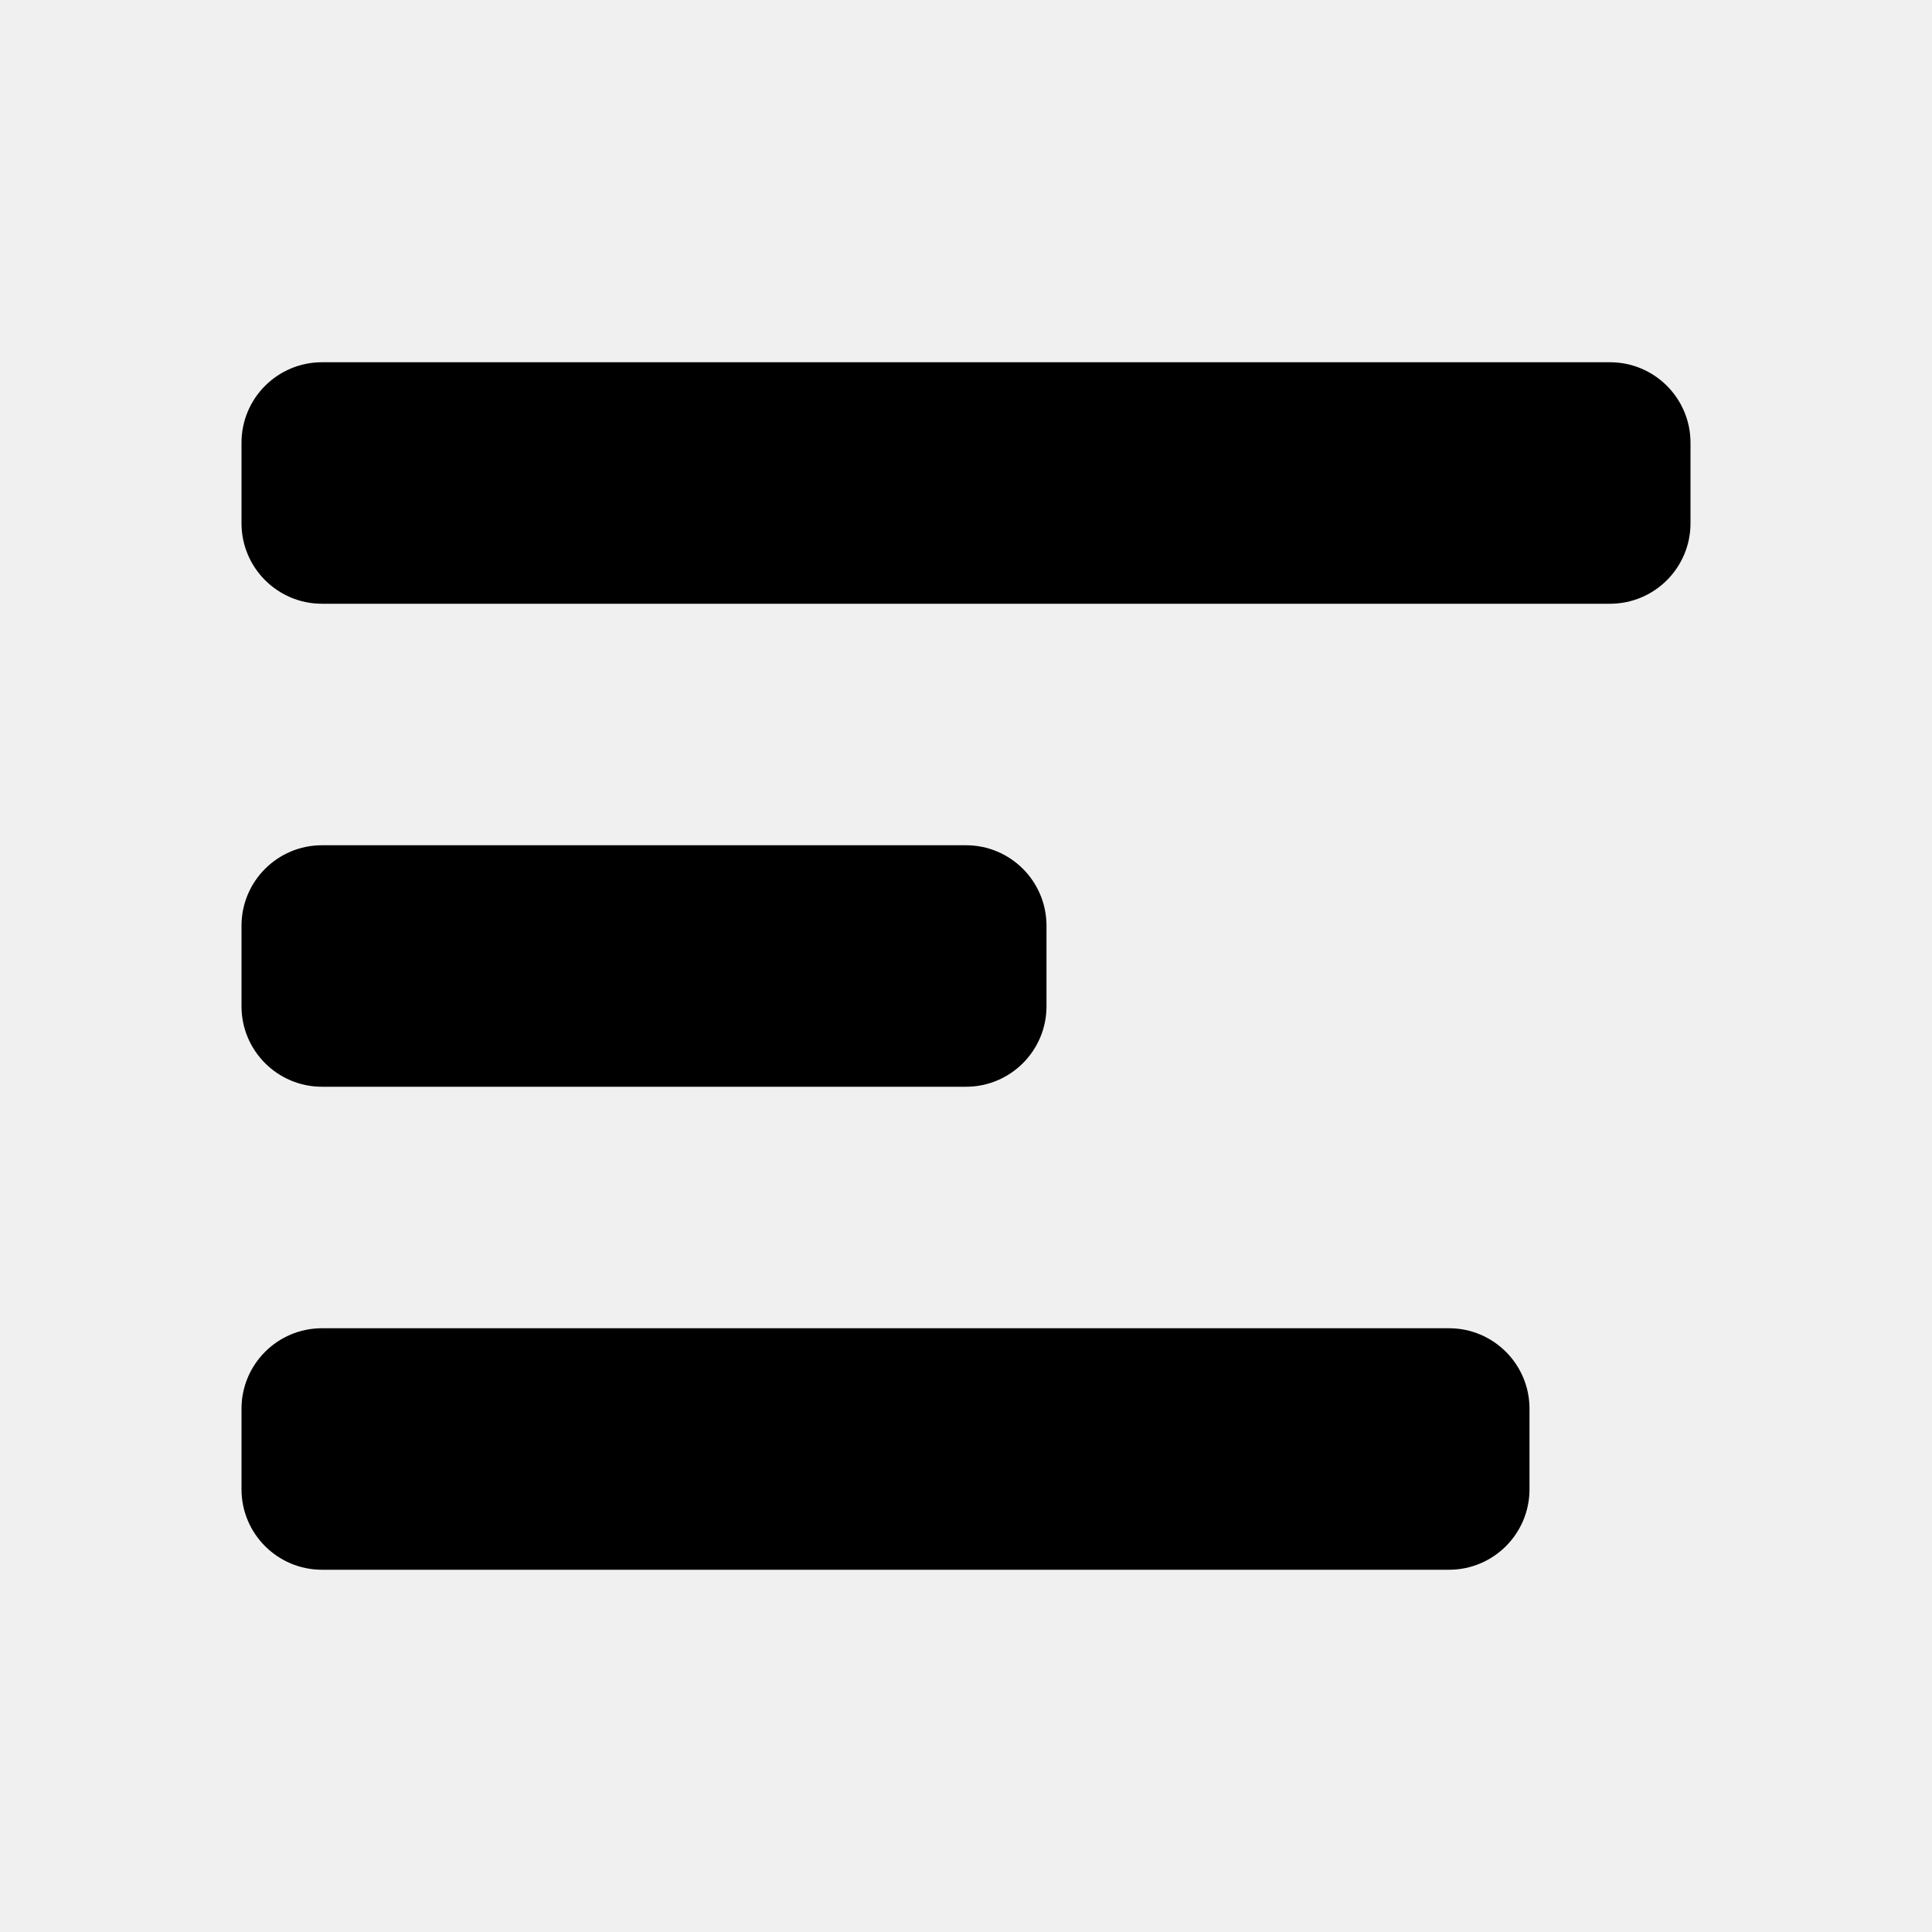
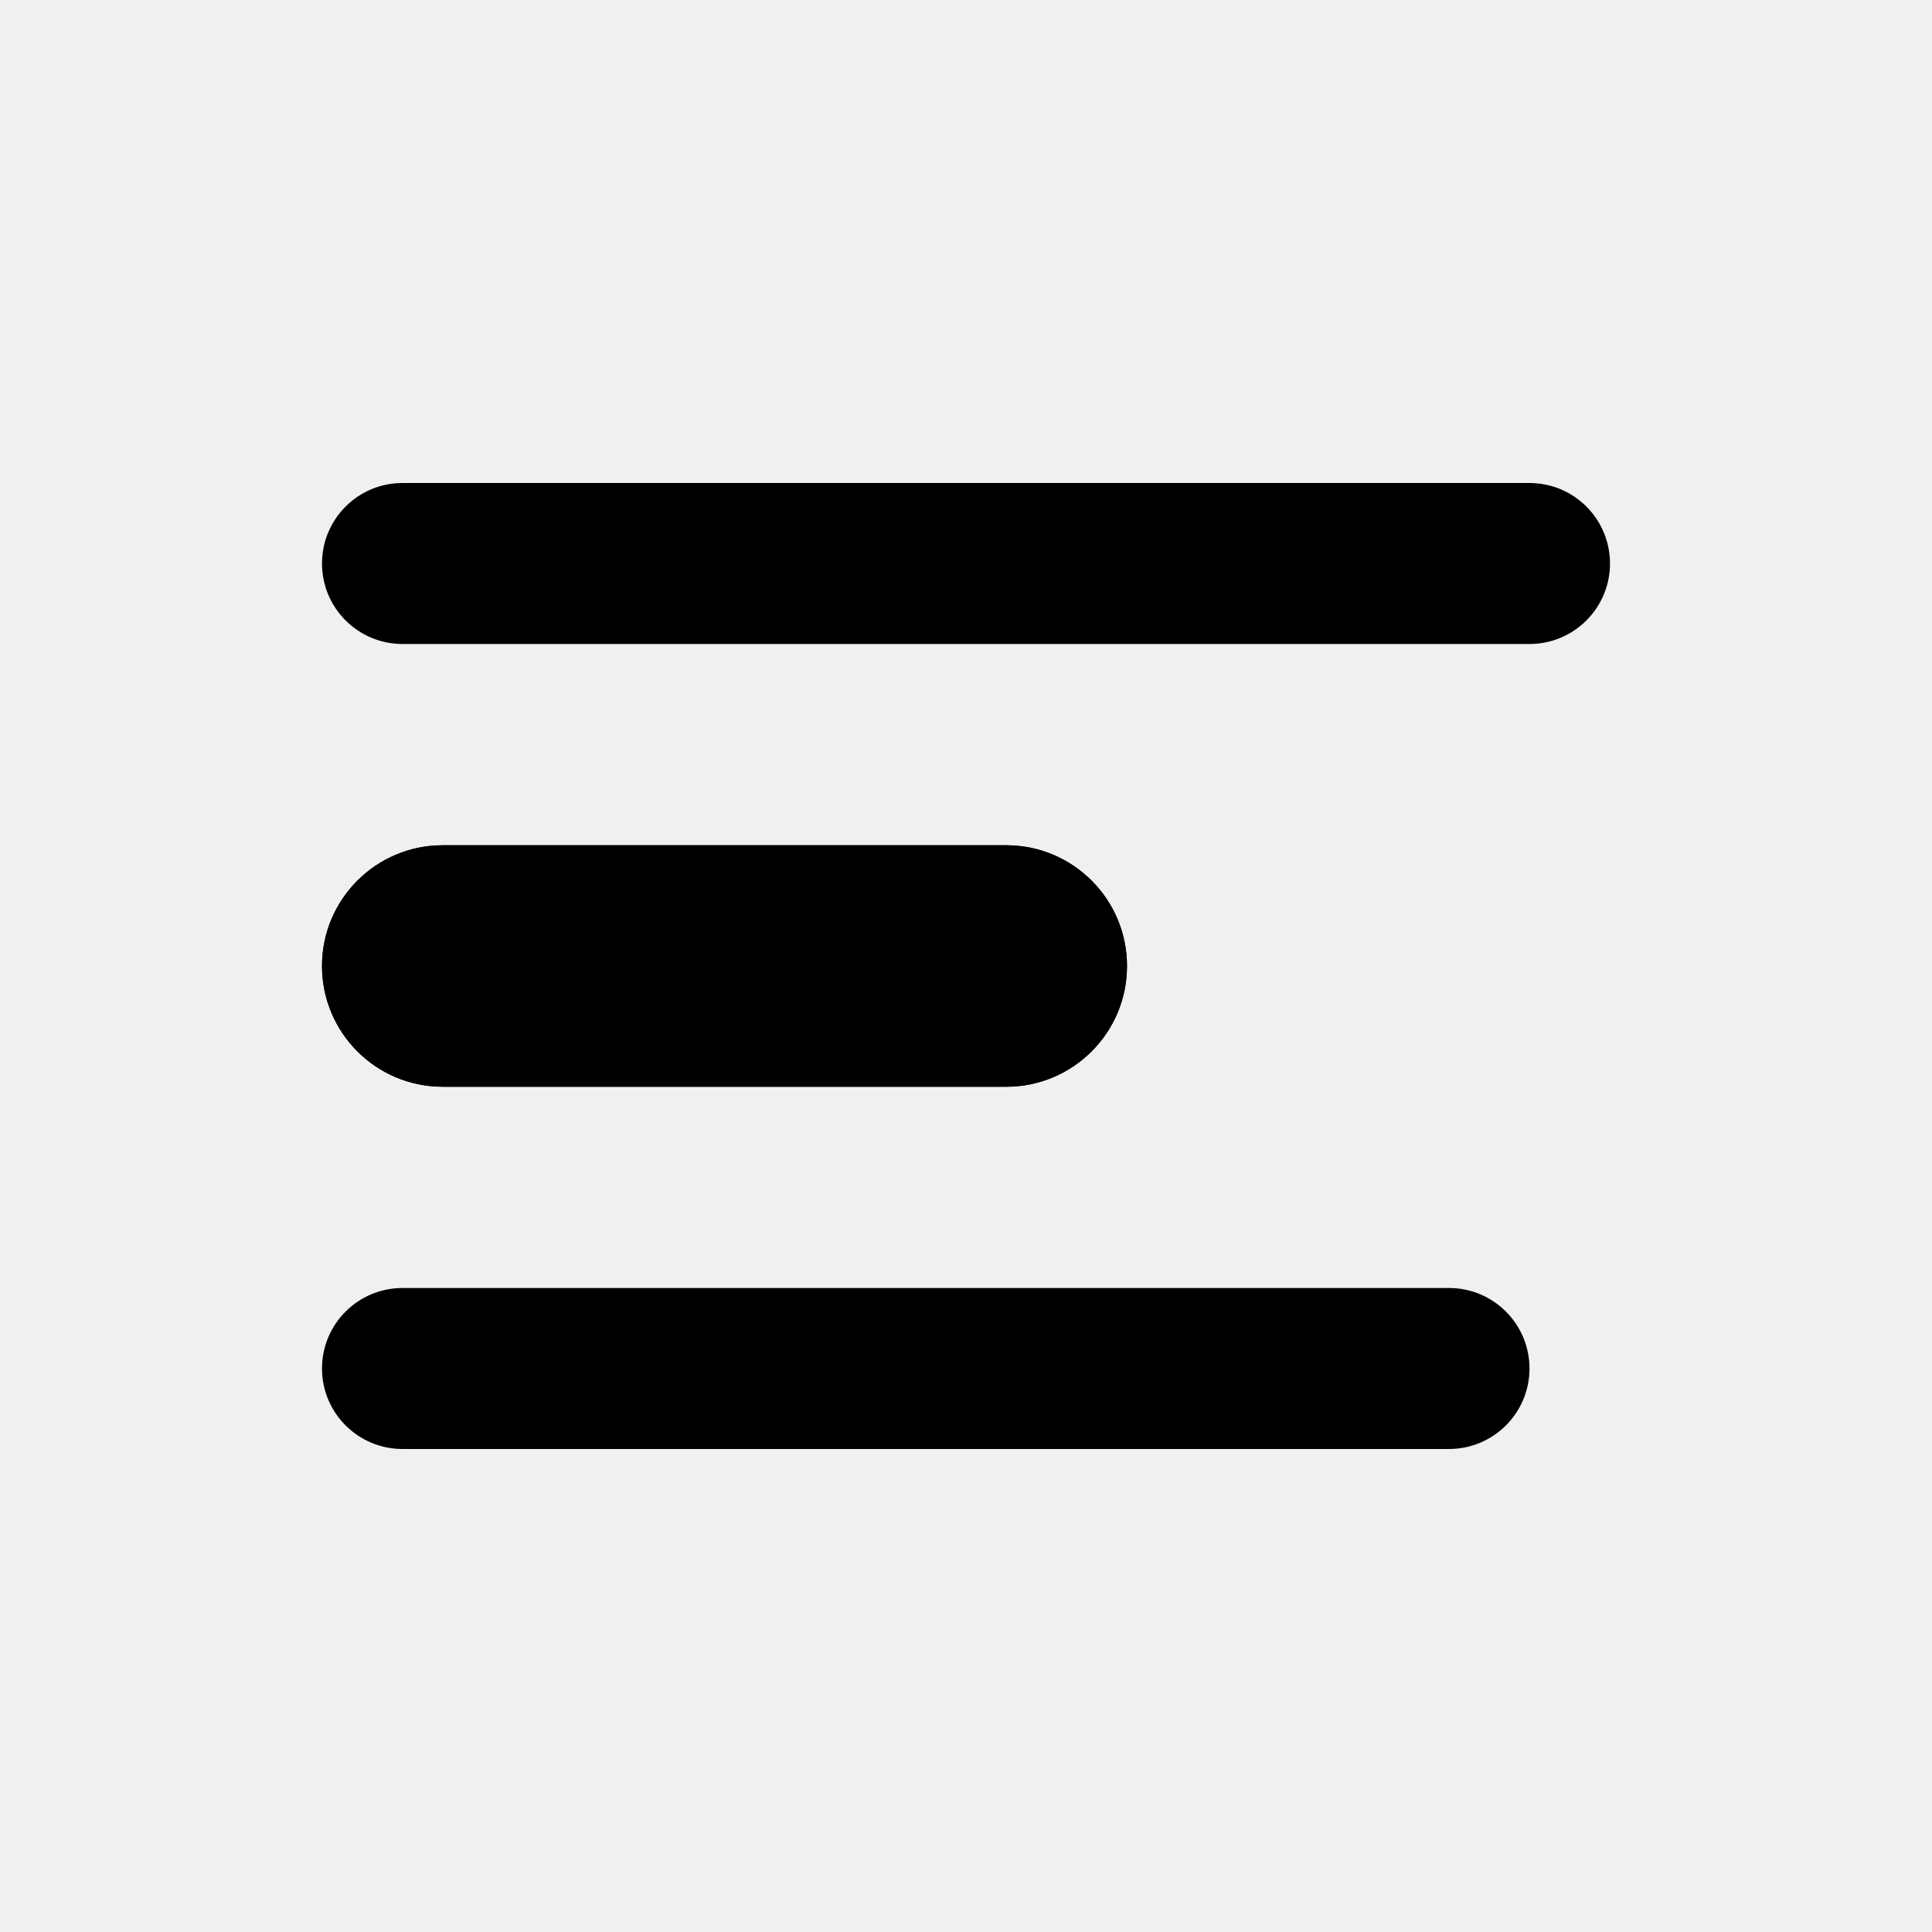
<svg xmlns="http://www.w3.org/2000/svg" version="1.1" width="100%" height="100%" viewBox="0 0 24 24">
  <style>
        .trans {
        fill: #fff;
        fill-opacity: 0;
        }
-         .trans1 {
-         fill: #fff;
+         .rect-stroke {
+         fill: none;
        fill-opacity: 0;
+         stroke: #000000;
+         stroke-width: 1;
        }
-         .main {
-         fill: #000000;
+         .rect-fill {
        }
    </style>
  <rect id="bg" class="trans" x="0" y="0" width="24" height="24" />
  <g id="icon">
-     <rect class="main" x="3" y="4.5" width="18" height="3" rx="1" ry="1">
+     <rect class="main" x="4" y="6" width="16" height="2" rx="1" ry="1">
      <animate attributeName="width" values="18;6;18" dur="0.3s" keyTimes="0;0.6;1" calcMode="linear" begin="bound.mouseenter" />
    </rect>
-     <rect class="main" x="3" y="10.5" width="10" height="3" rx="1" ry="1">
-       <animate attributeName="width" values="10;20;10" dur="0.3s" keyTimes="0;0.6;1" calcMode="linear" begin="bound.mouseenter" />
-     </rect>
-     <rect class="main" x="3" y="16.5" width="16" height="3" rx="1" ry="1">
+     <g>
+       <rect class="main" x="4" y="10.5" width="10" height="3" rx="1.5" ry="1.5">
+         <animate attributeName="width" values="10;20;10" dur="0.3s" keyTimes="0;0.6;1" calcMode="linear" begin="bound.mouseenter" />
+       </rect>
+       <rect class="main" x="4" y="10.5" width="10" height="3" rx="1.5" ry="1.5">
+         <animate attributeName="width" values="10;20;10" dur="0.3s" keyTimes="0;0.6;1" calcMode="linear" begin="bound.mouseenter" />
+       </rect>
+     </g>
+     <rect class="main" x="4" y="16" width="15" height="2" rx="1" ry="1">
      <animate attributeName="width" values="16;2;16" dur="0.3s" keyTimes="0;0.6;1" calcMode="linear" begin="bound.mouseenter" />
    </rect>
  </g>
  <rect id="bound" class="trans" x="0" y="0" width="24" height="24" />
</svg>
